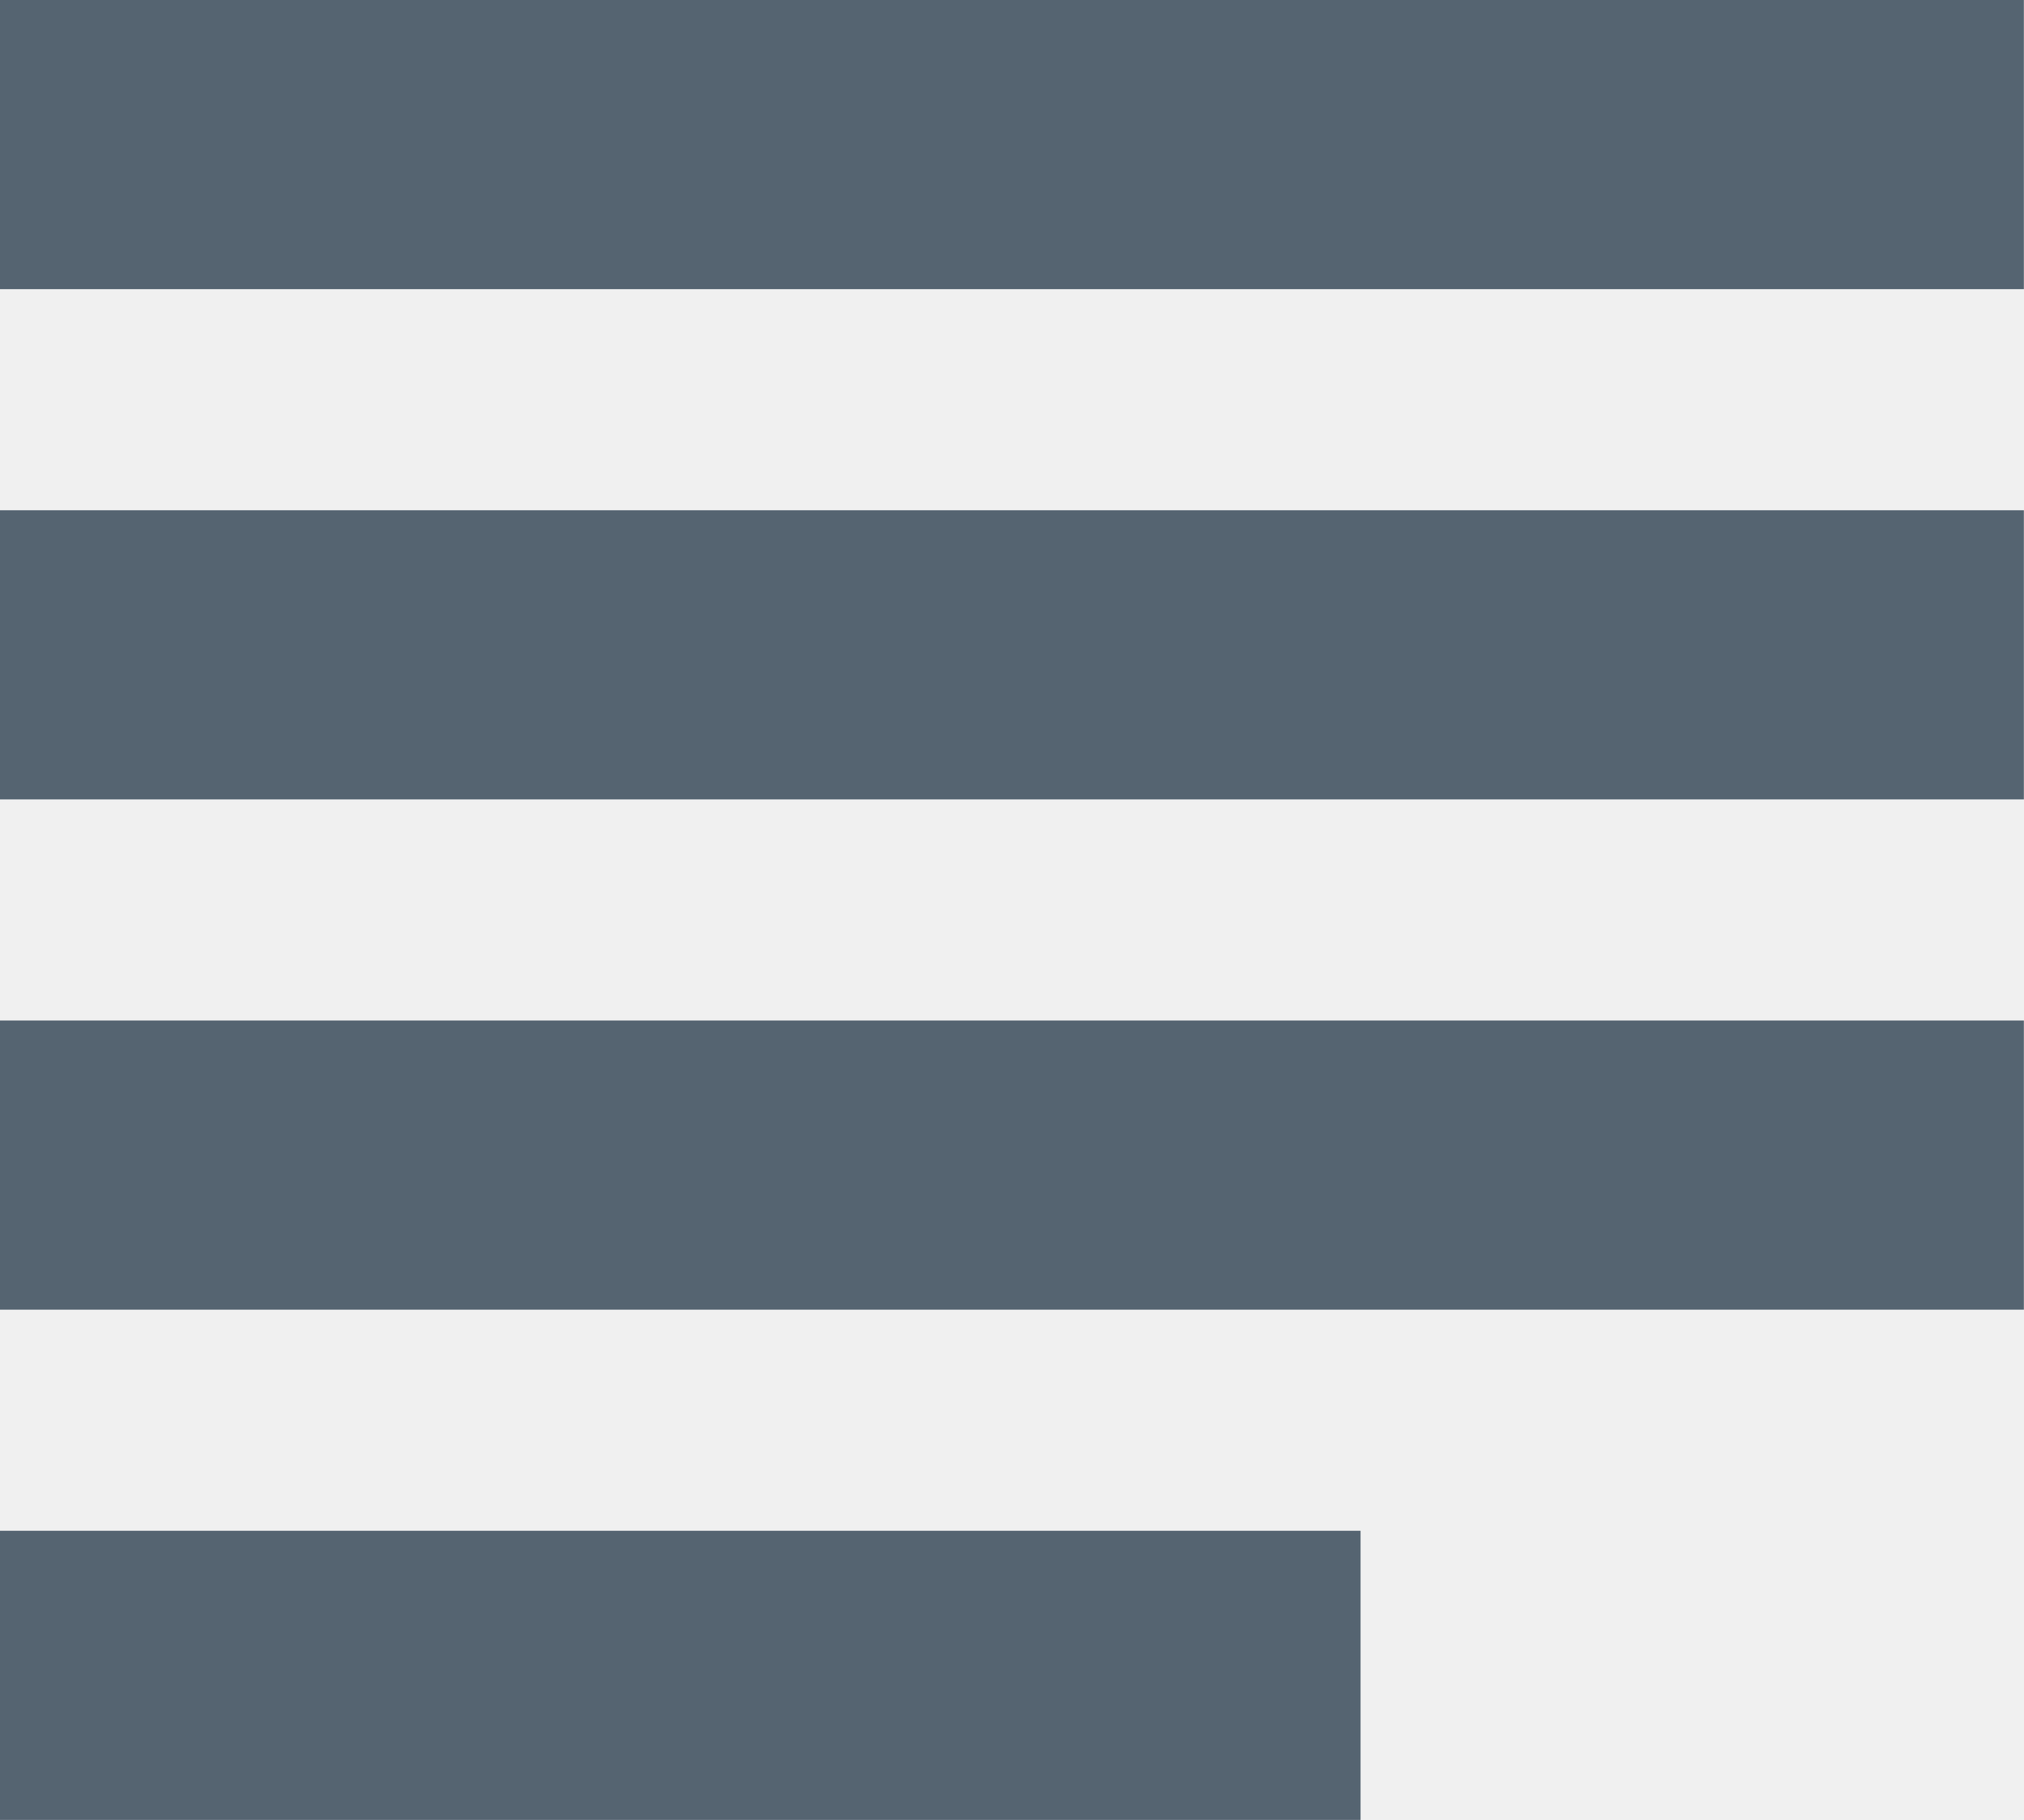
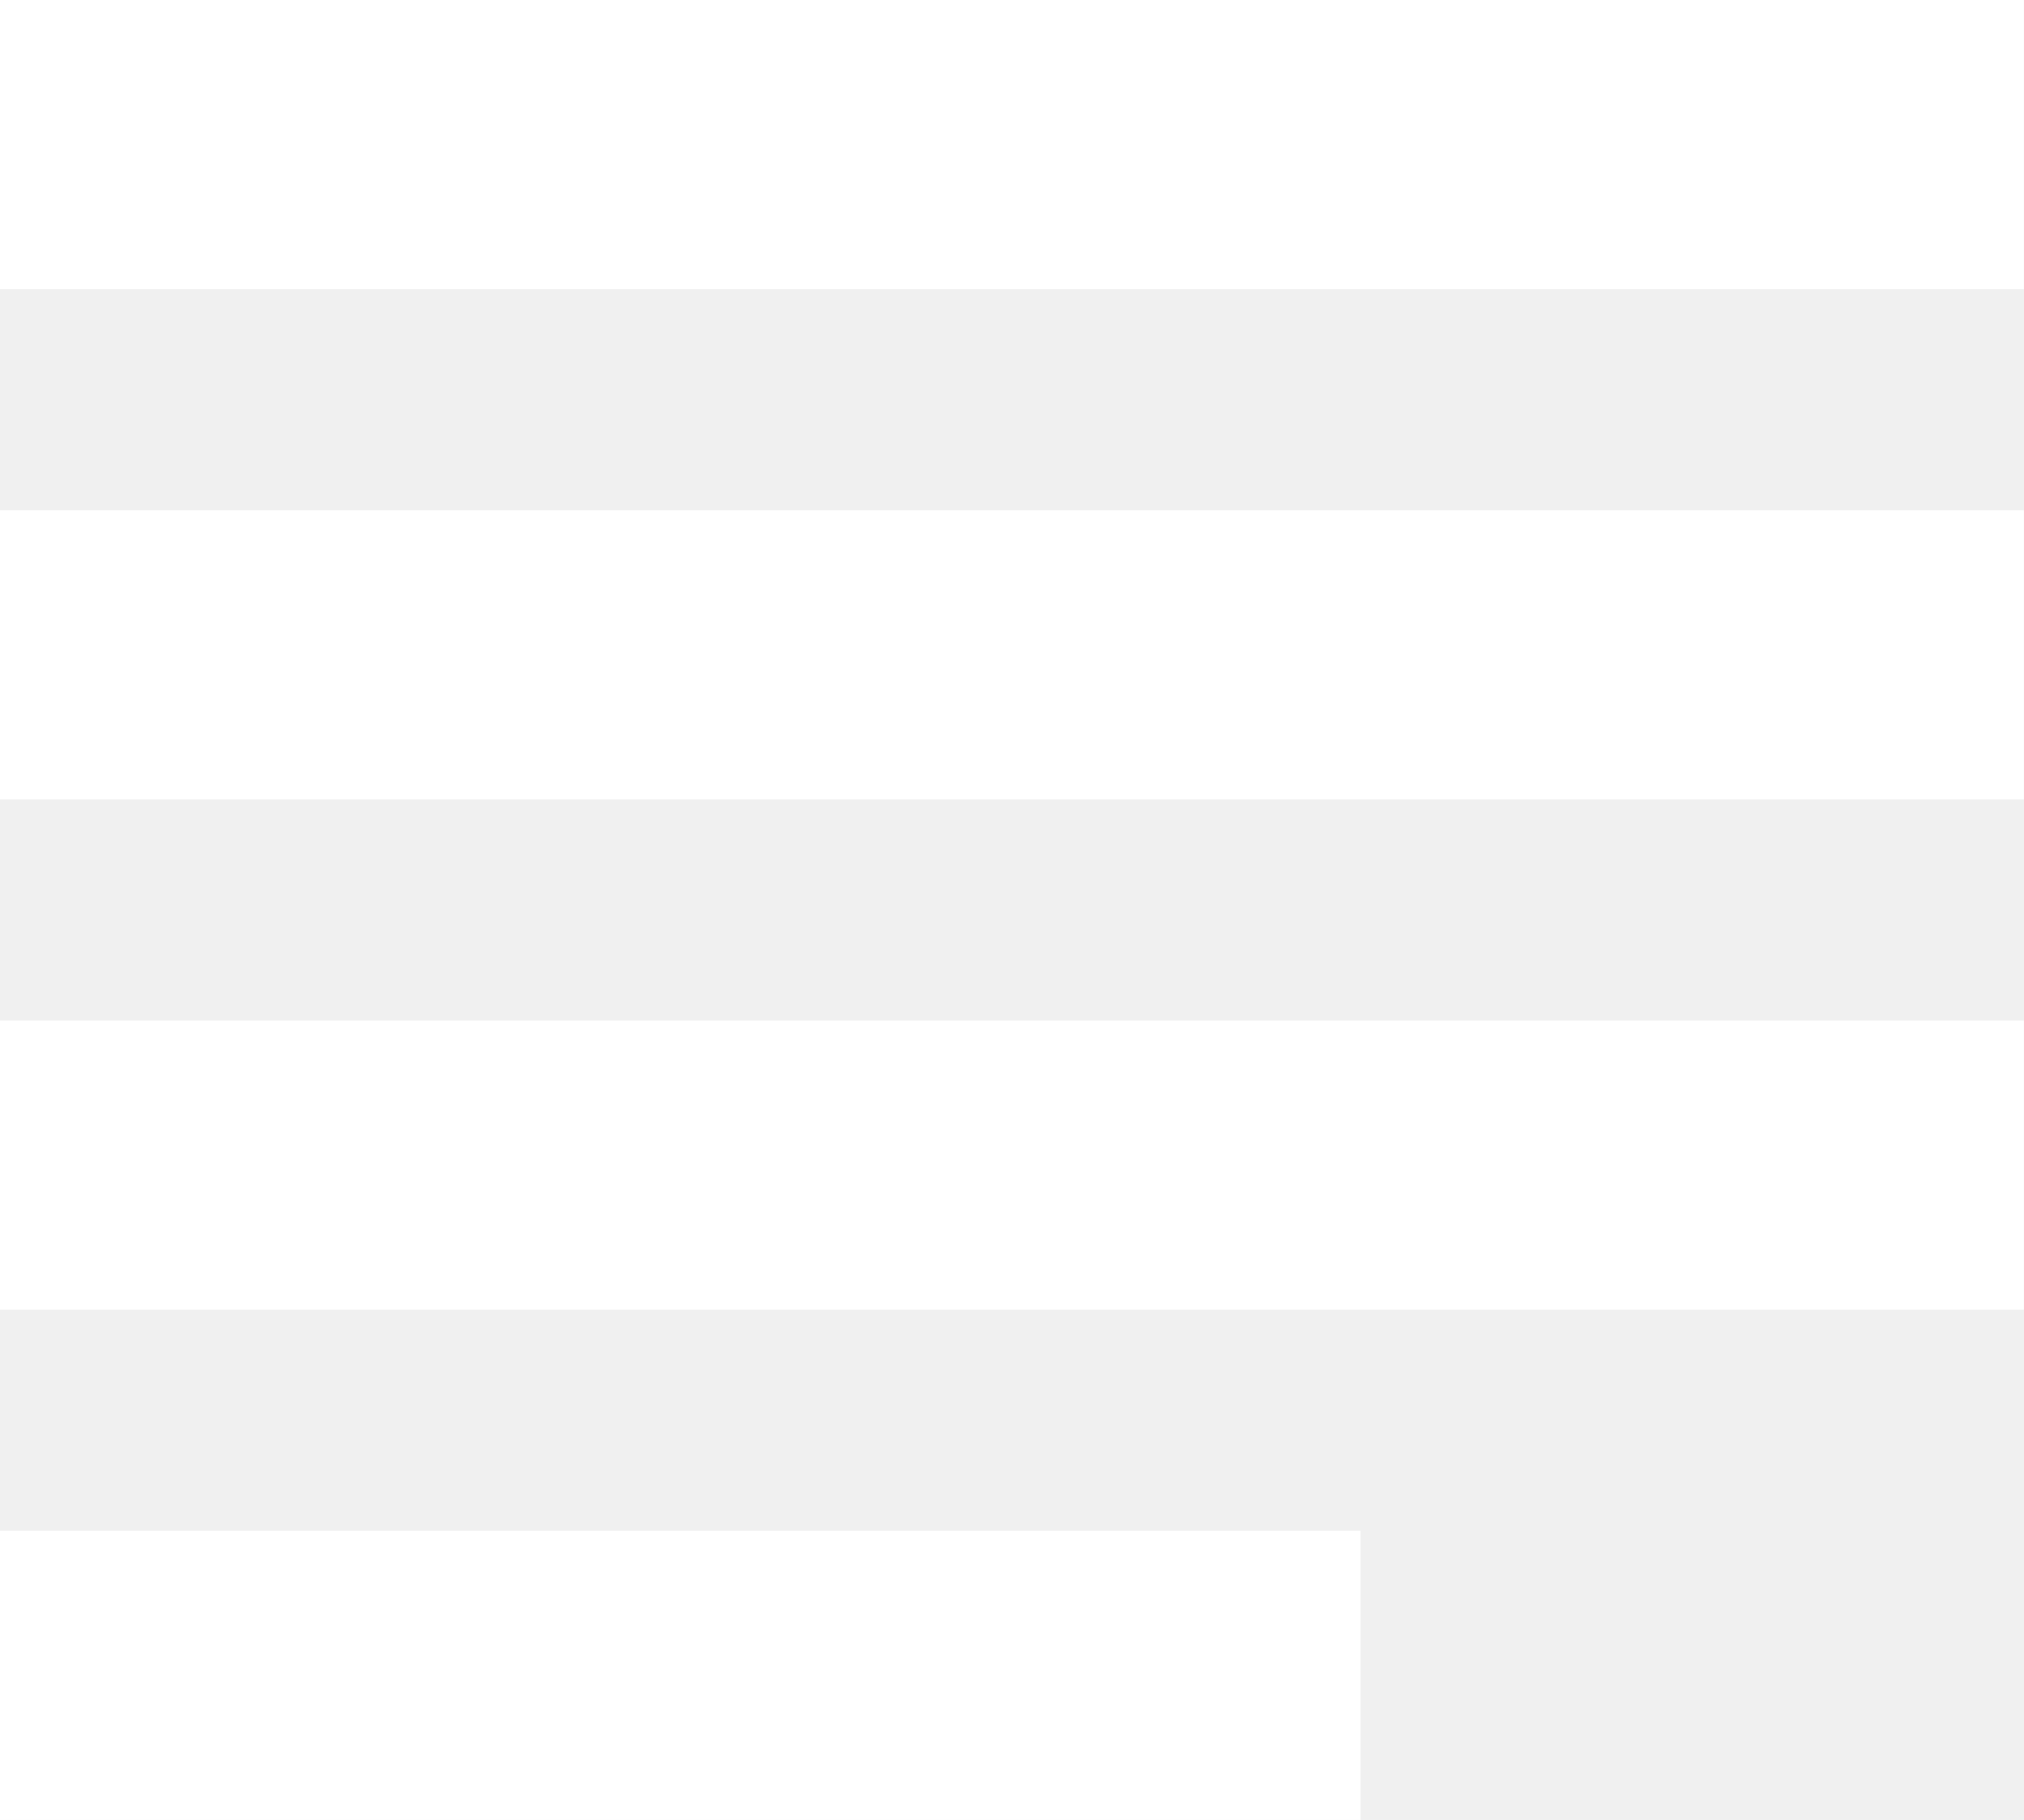
<svg xmlns="http://www.w3.org/2000/svg" version="1.1" id="Layer_1" x="0px" y="0px" width="14.875px" height="13.375px" viewBox="0 0 14.875 13.375" enable-background="new 0 0 14.875 13.375" xml:space="preserve">
-   <rect fill="#556471" width="14.874" height="2.125" />
-   <rect y="3.75" fill="#556471" width="14.874" height="2.125" />
-   <rect y="7.5" fill="#556471" width="14.874" height="2.125" />
-   <rect y="11.25" fill="#556471" width="9.999" height="2.125" />
+   <rect fill="#FFFFFF" width="14.874" height="2.125" />
+   <rect y="3.75" fill="#FFFFFF" width="14.874" height="2.125" />
+   <rect y="7.5" fill="#FFFFFF" width="14.874" height="2.125" />
+   <rect y="11.25" fill="#FFFFFF" width="9.999" height="2.125" />
</svg>
